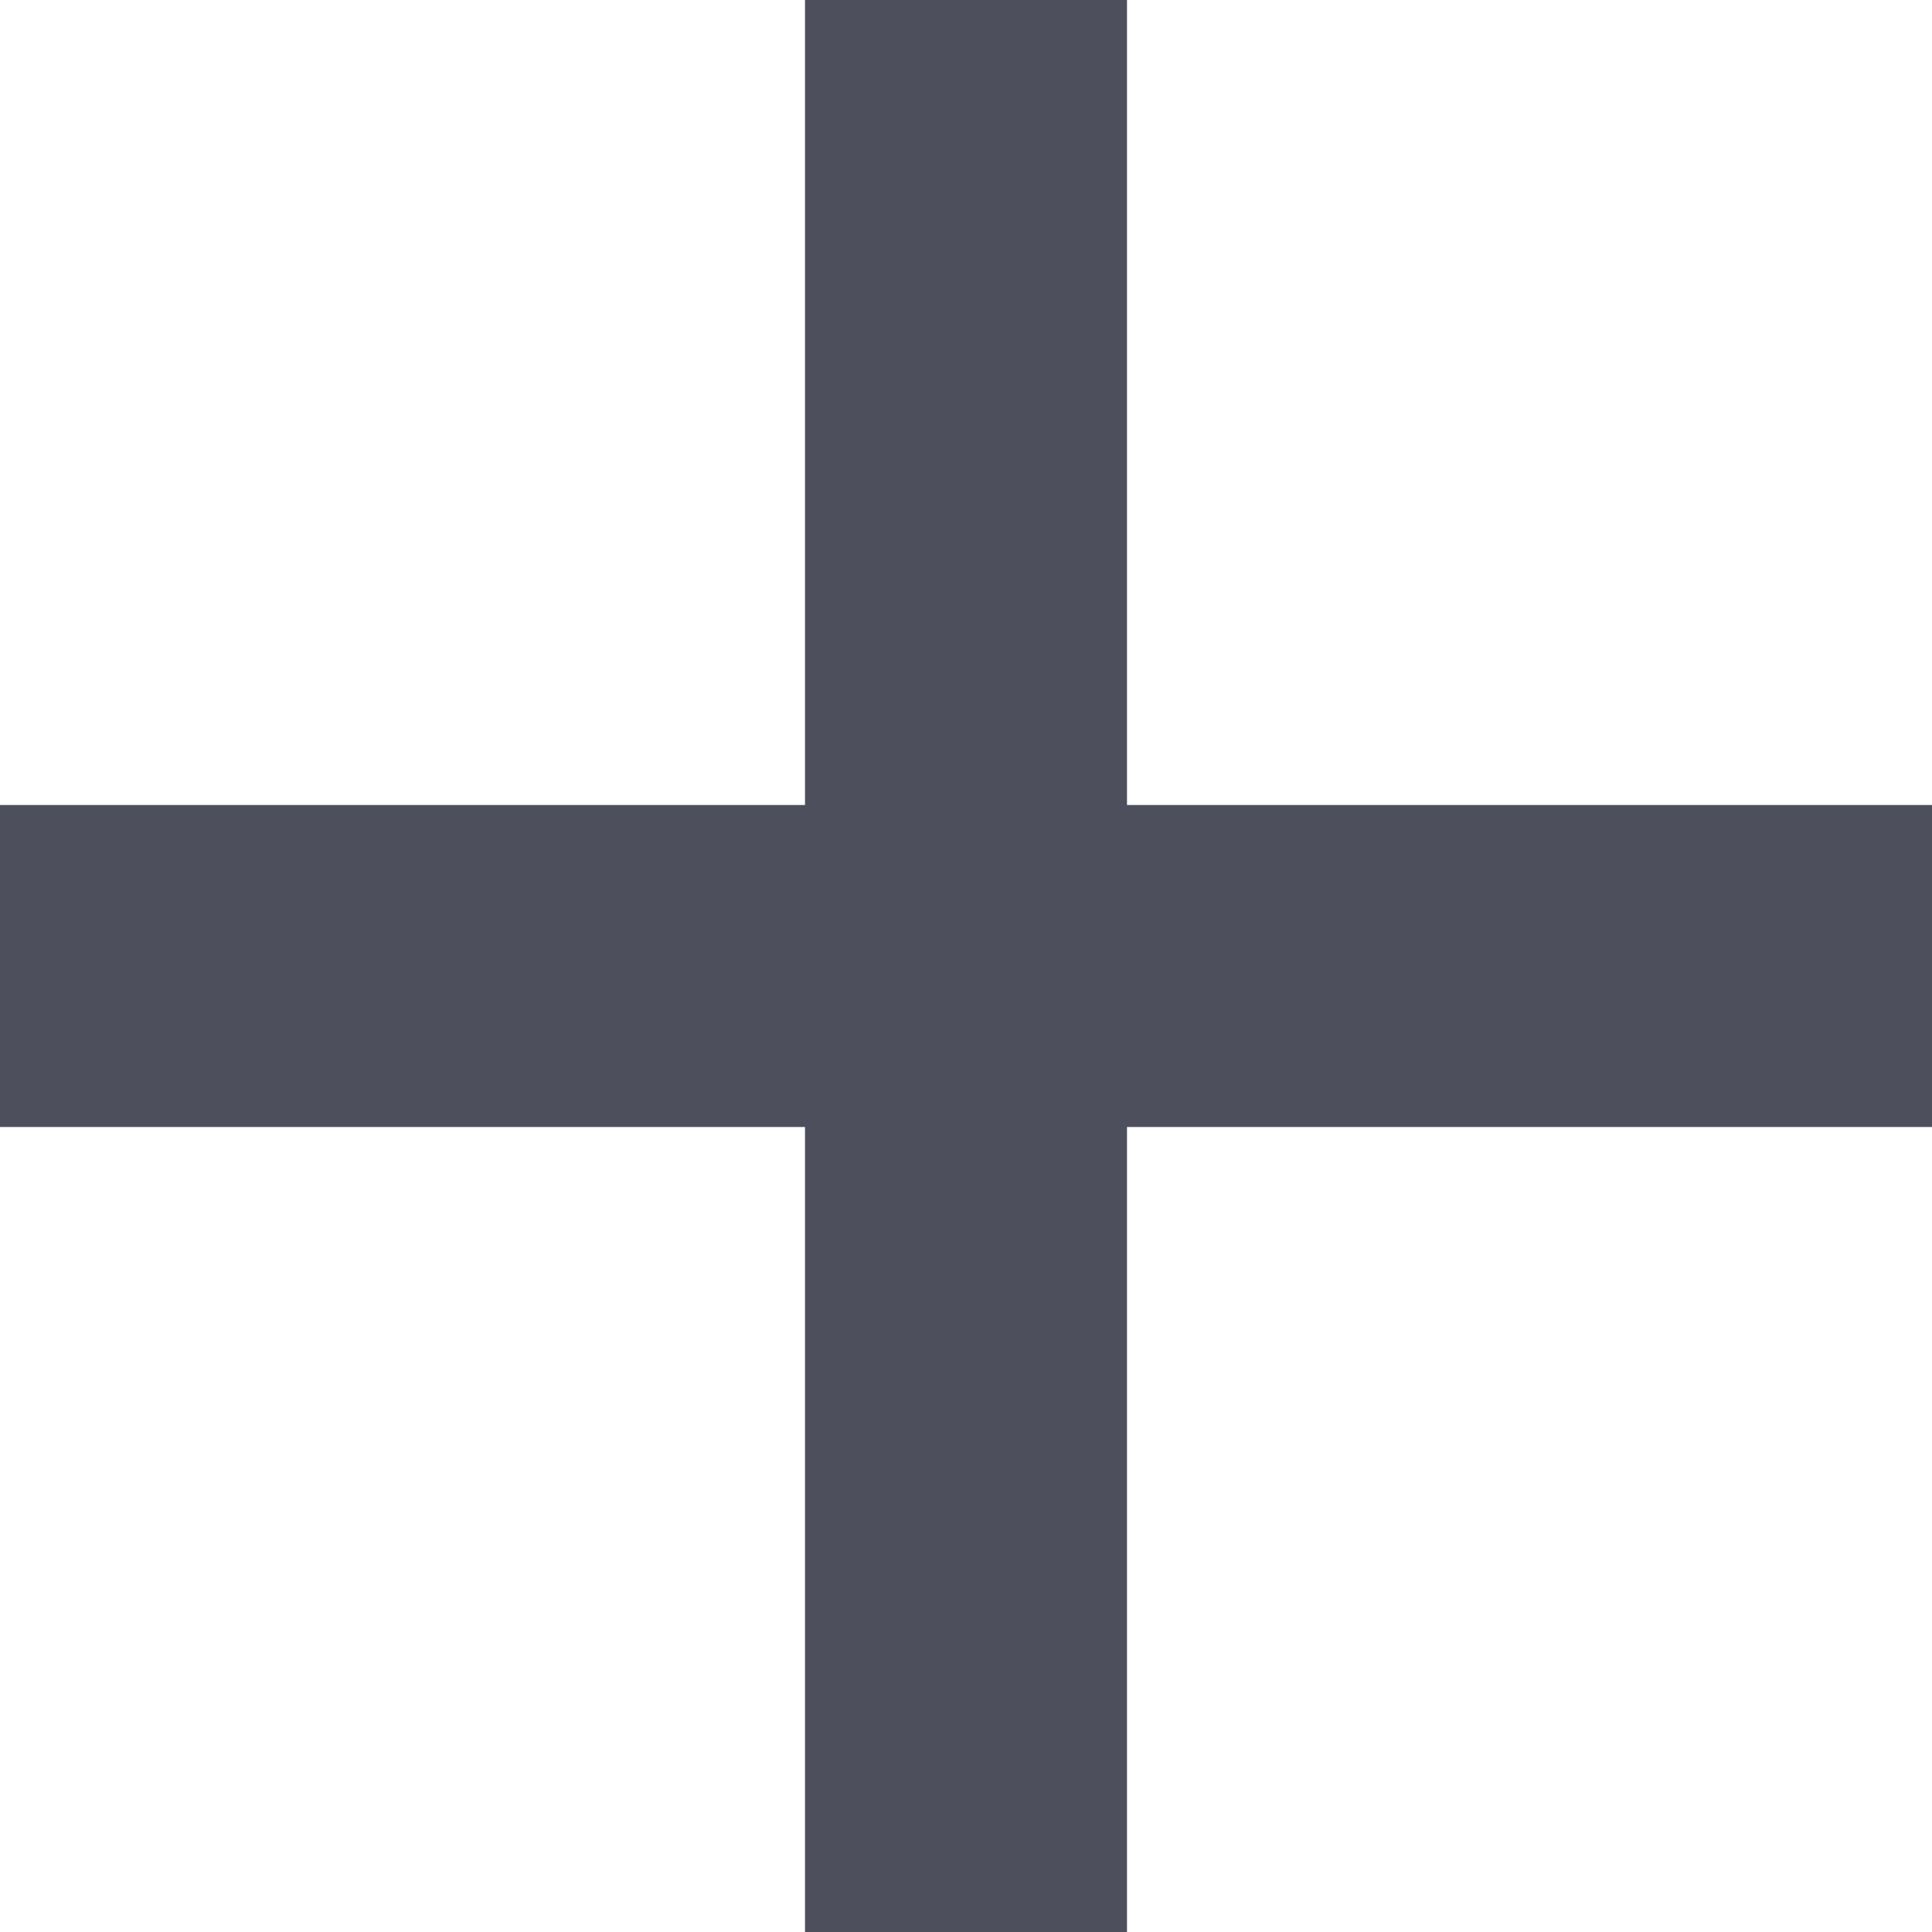
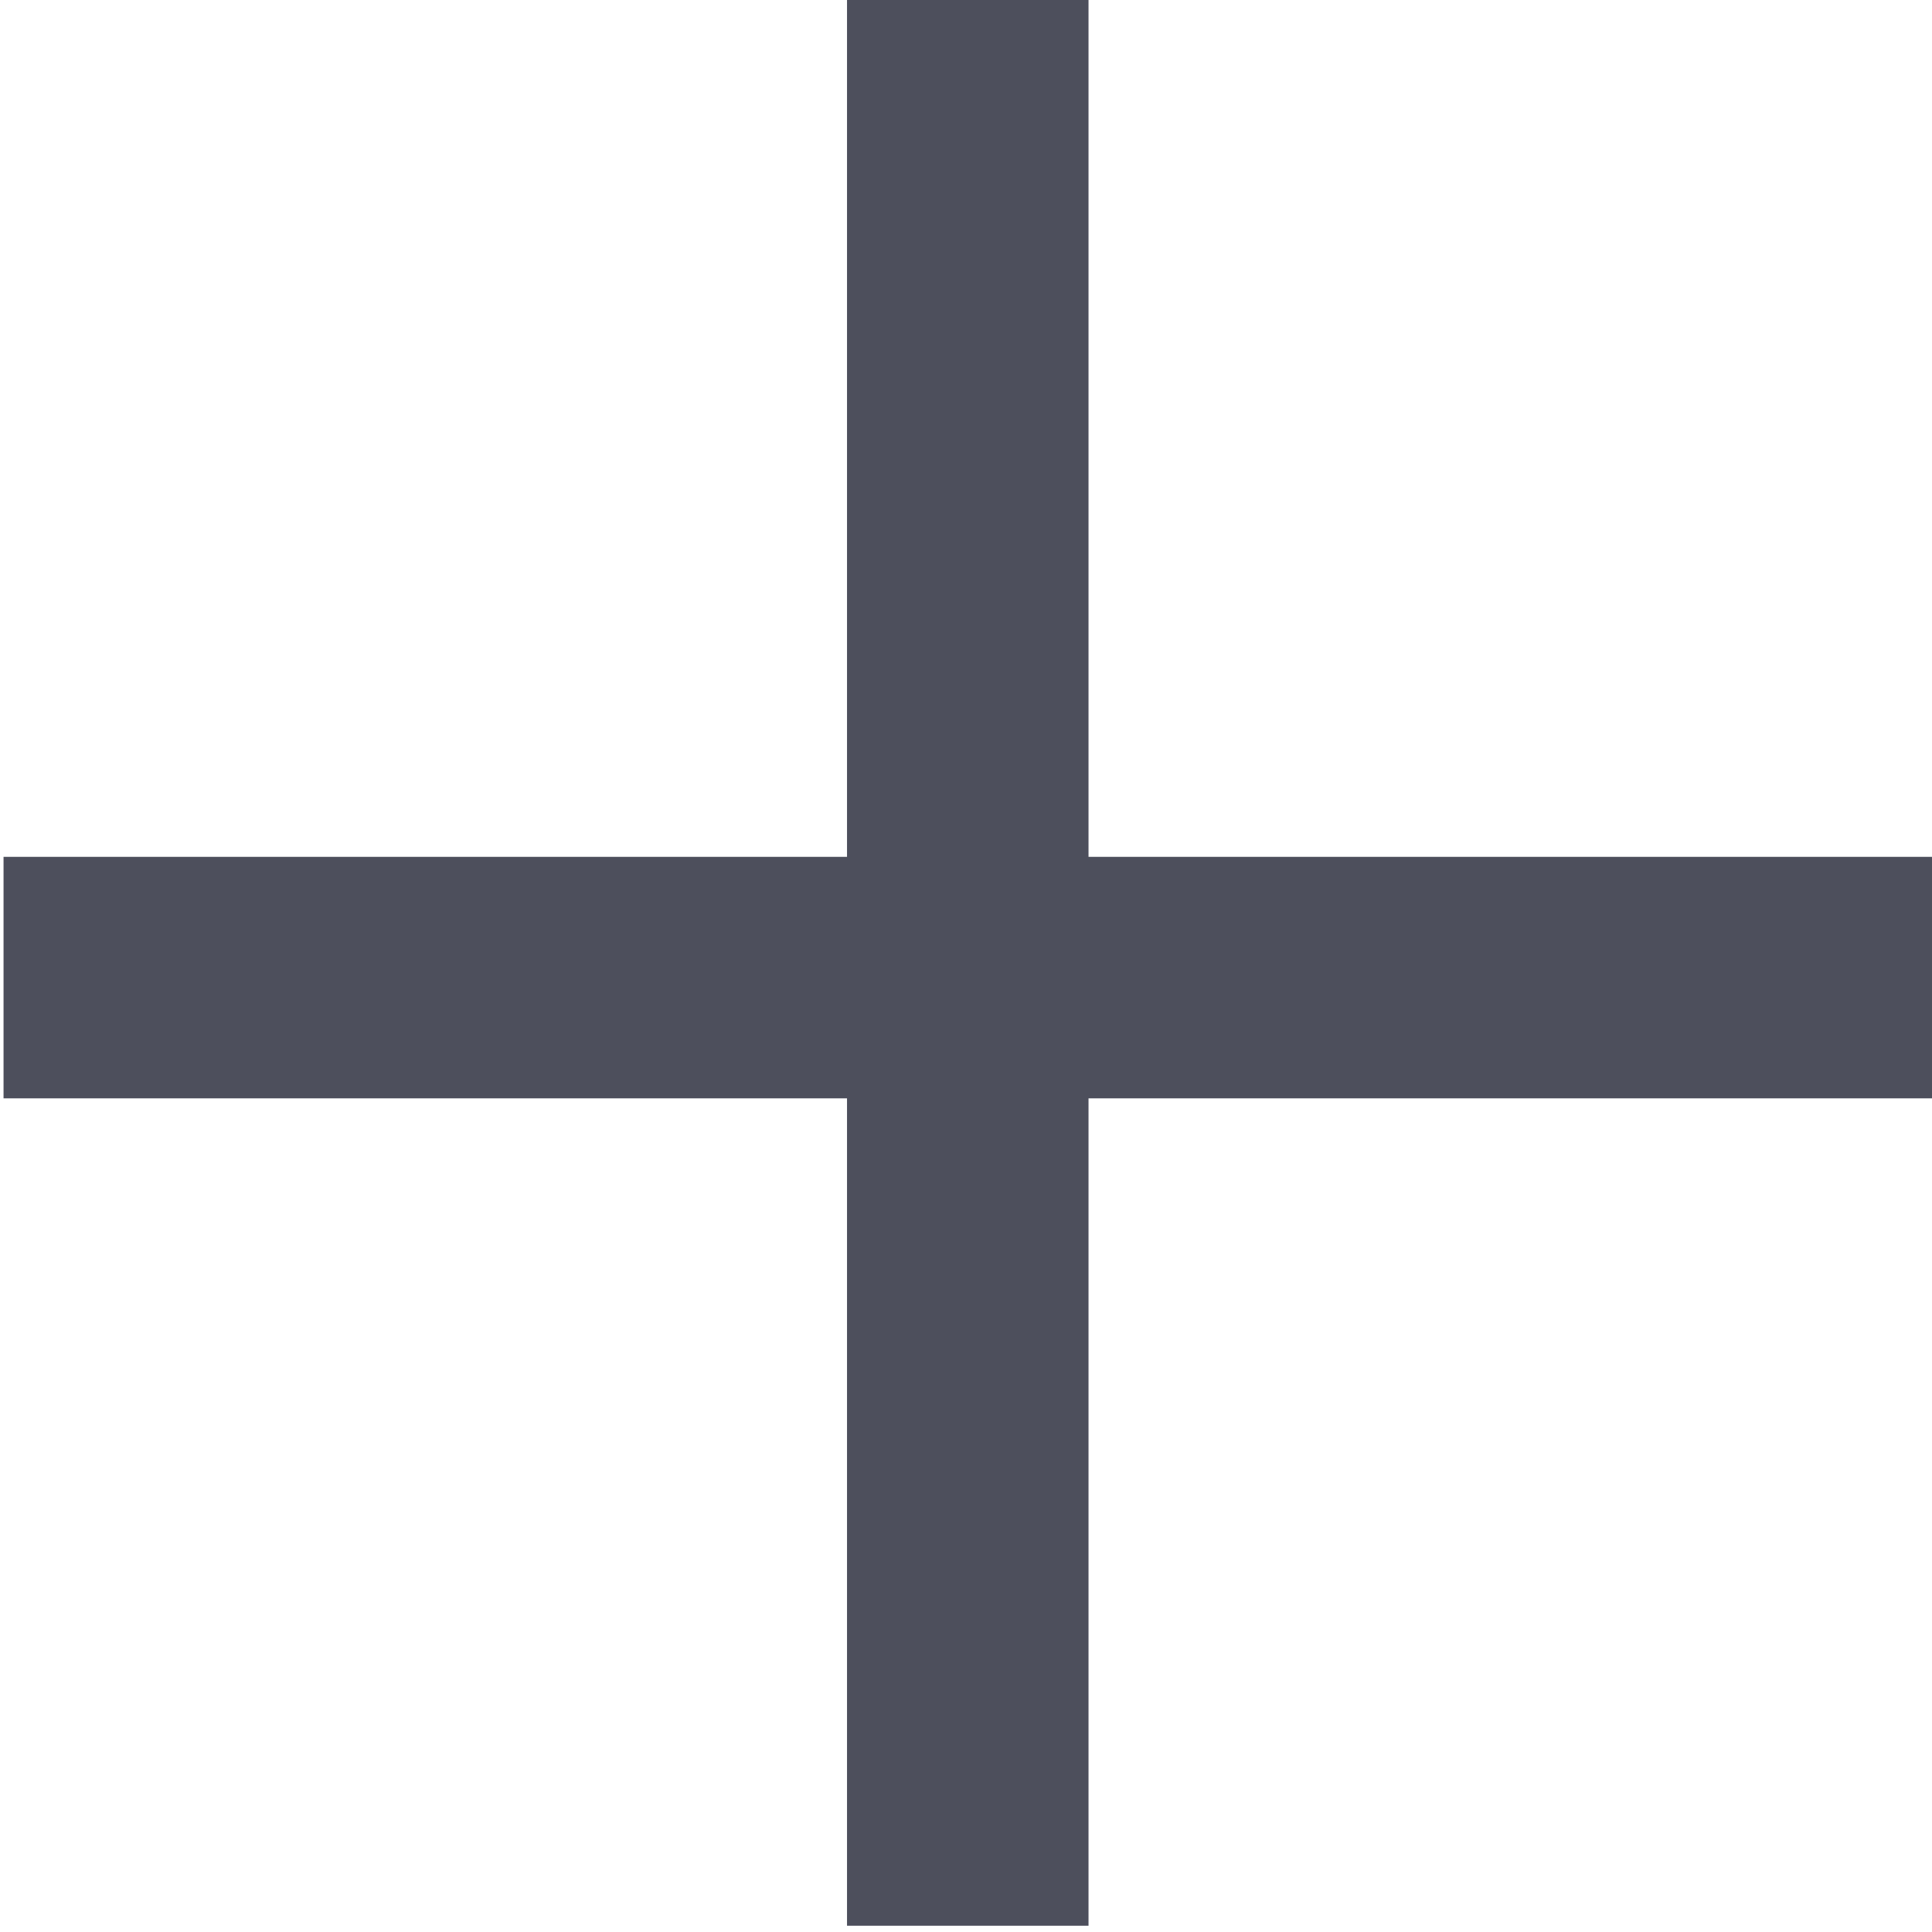
- <svg xmlns="http://www.w3.org/2000/svg" width="12" height="12" viewBox="0 0 12 12">
+ <svg xmlns="http://www.w3.org/2000/svg" version="1.1" id="Layer_1" x="0px" y="0px" viewBox="0 0 12 12" style="enable-background:new 0 0 12 12;" xml:space="preserve">
+   <style type="text/css">
+ 	.st0{fill:#4D4F5C;}
+ </style>
  <g id="plus-dark" transform="translate(-1302.439 -127.439)">
-     <rect id="Rectangle_796" data-name="Rectangle 796" width="2" height="12" transform="translate(1307.439 127.439)" fill="#4d4f5c" />
-     <rect id="Rectangle_797" data-name="Rectangle 797" width="2" height="12" transform="translate(1314.439 132.439) rotate(90)" fill="#4d4f5c" />
+     <rect id="Rectangle_796" x="1307.7" y="127.4" class="st0" width="1.5" height="12" />
+     <g id="plus-dark_1_" transform="translate(-1302.439 -127.439)">
+       <rect id="Rectangle_796_1_" x="2604.9" y="260.2" class="st0" width="12" height="1.5" />
+     </g>
  </g>
</svg>
